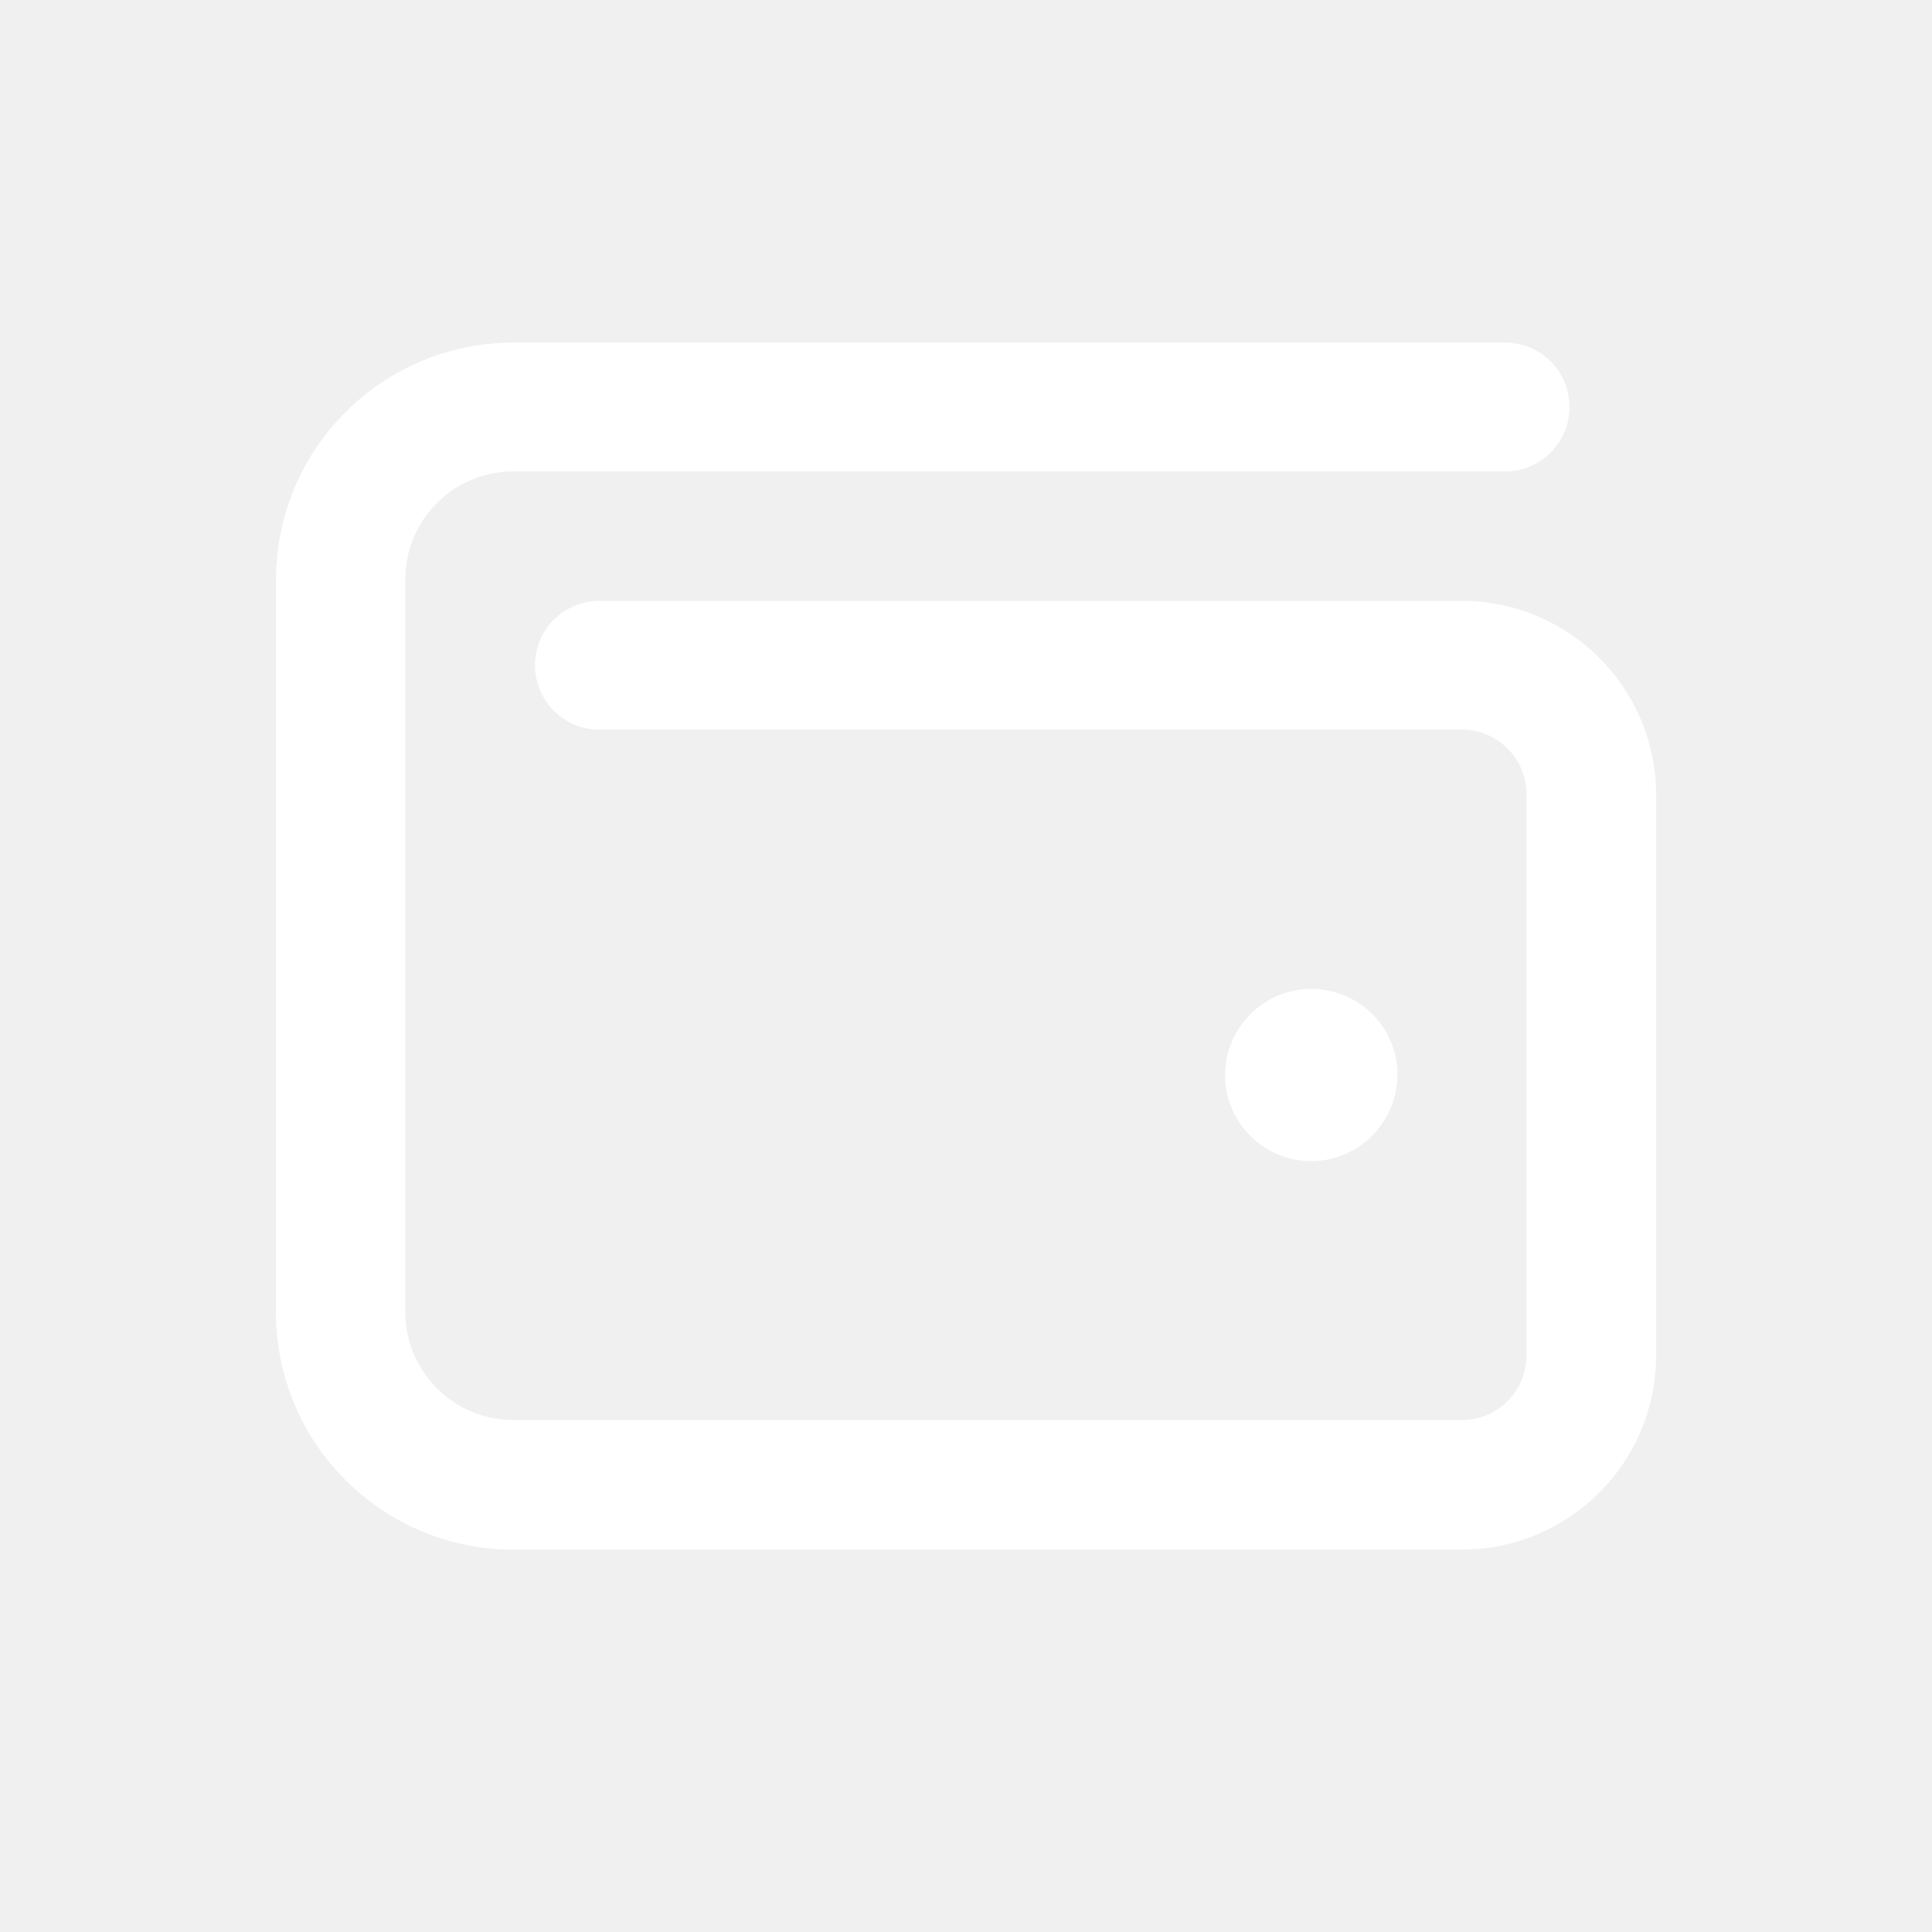
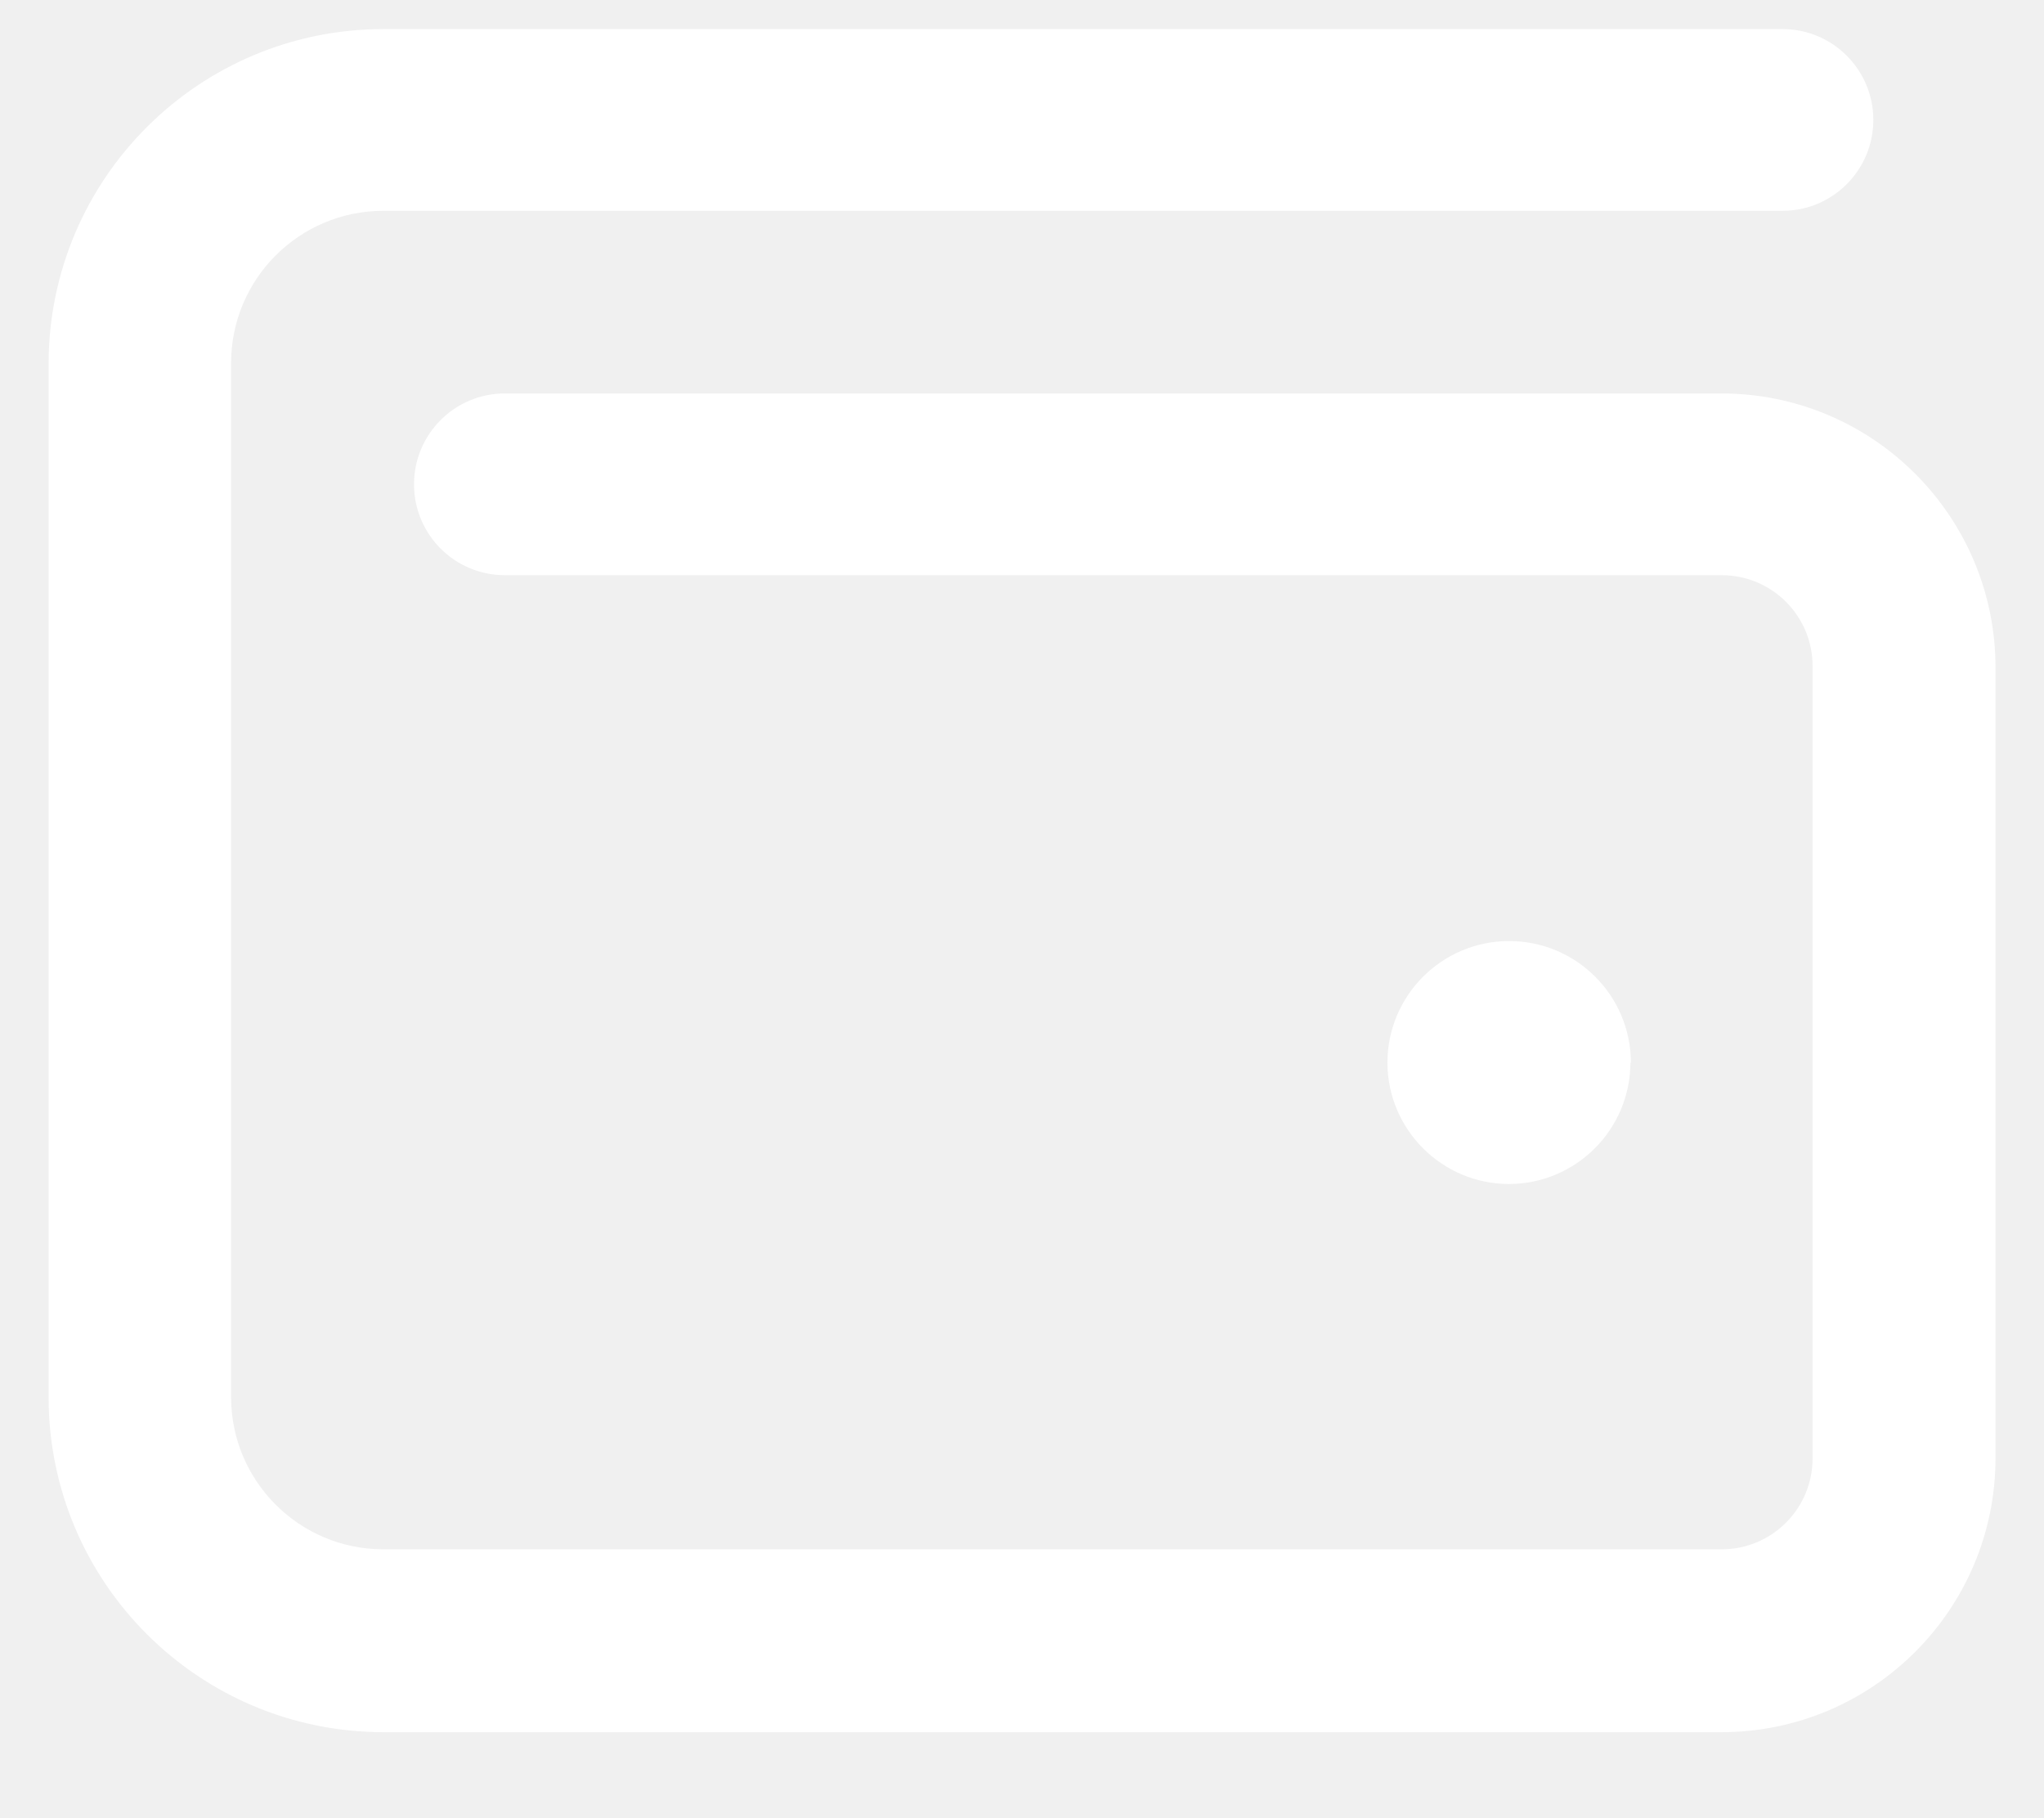
- <svg xmlns="http://www.w3.org/2000/svg" width="24" height="24">
-   <path fill="rgba(255,255,255,0)" d="M0 0h24v24H0z" />
-   <path data-name="↳ ✏️ Label" d="M18.162 7.464H7.446a.8.8 0 0 0-.8.8.8.8 0 0 0 .8.8h10.716a.8.8 0 0 1 .8.8v6.976a.8.8 0 0 1-.8.8H6.375a1.341 1.341 0 0 1-1.34-1.336V7.196a1.341 1.341 0 0 1 1.34-1.34h12.322a.8.8 0 0 0 .8-.8.8.8 0 0 0-.8-.8H6.375a2.95 2.95 0 0 0-2.947 2.94v9.108a2.95 2.95 0 0 0 2.947 2.946h11.787a2.414 2.414 0 0 0 2.411-2.411V9.875a2.414 2.414 0 0 0-2.411-2.411Zm-.8 5.893a1.072 1.072 0 0 0-1.072-1.072 1.072 1.072 0 0 0-1.072 1.072 1.072 1.072 0 0 0 1.068 1.067 1.072 1.072 0 0 0 1.072-1.067Z" fill="#fff" />
+ <svg xmlns="http://www.w3.org/2000/svg" width="18" height="16" fill="none">
+   <path fill="#fff" d="M15.162 3.464H4.446a.8.8 0 1 0 0 1.6h10.716a.8.8 0 0 1 .8.8v6.976a.8.8 0 0 1-.8.8H3.375a1.341 1.341 0 0 1-1.34-1.336V3.196a1.341 1.341 0 0 1 1.34-1.34h12.322a.8.8 0 0 0 0-1.6H3.375a2.95 2.95 0 0 0-2.947 2.94v9.108a2.95 2.95 0 0 0 2.947 2.946h11.787a2.414 2.414 0 0 0 2.411-2.411V5.875a2.414 2.414 0 0 0-2.411-2.411Zm-.8 5.893a1.072 1.072 0 0 0-2.144 0 1.072 1.072 0 0 0 1.068 1.067 1.072 1.072 0 0 0 1.072-1.067h.004Z" />
</svg>
